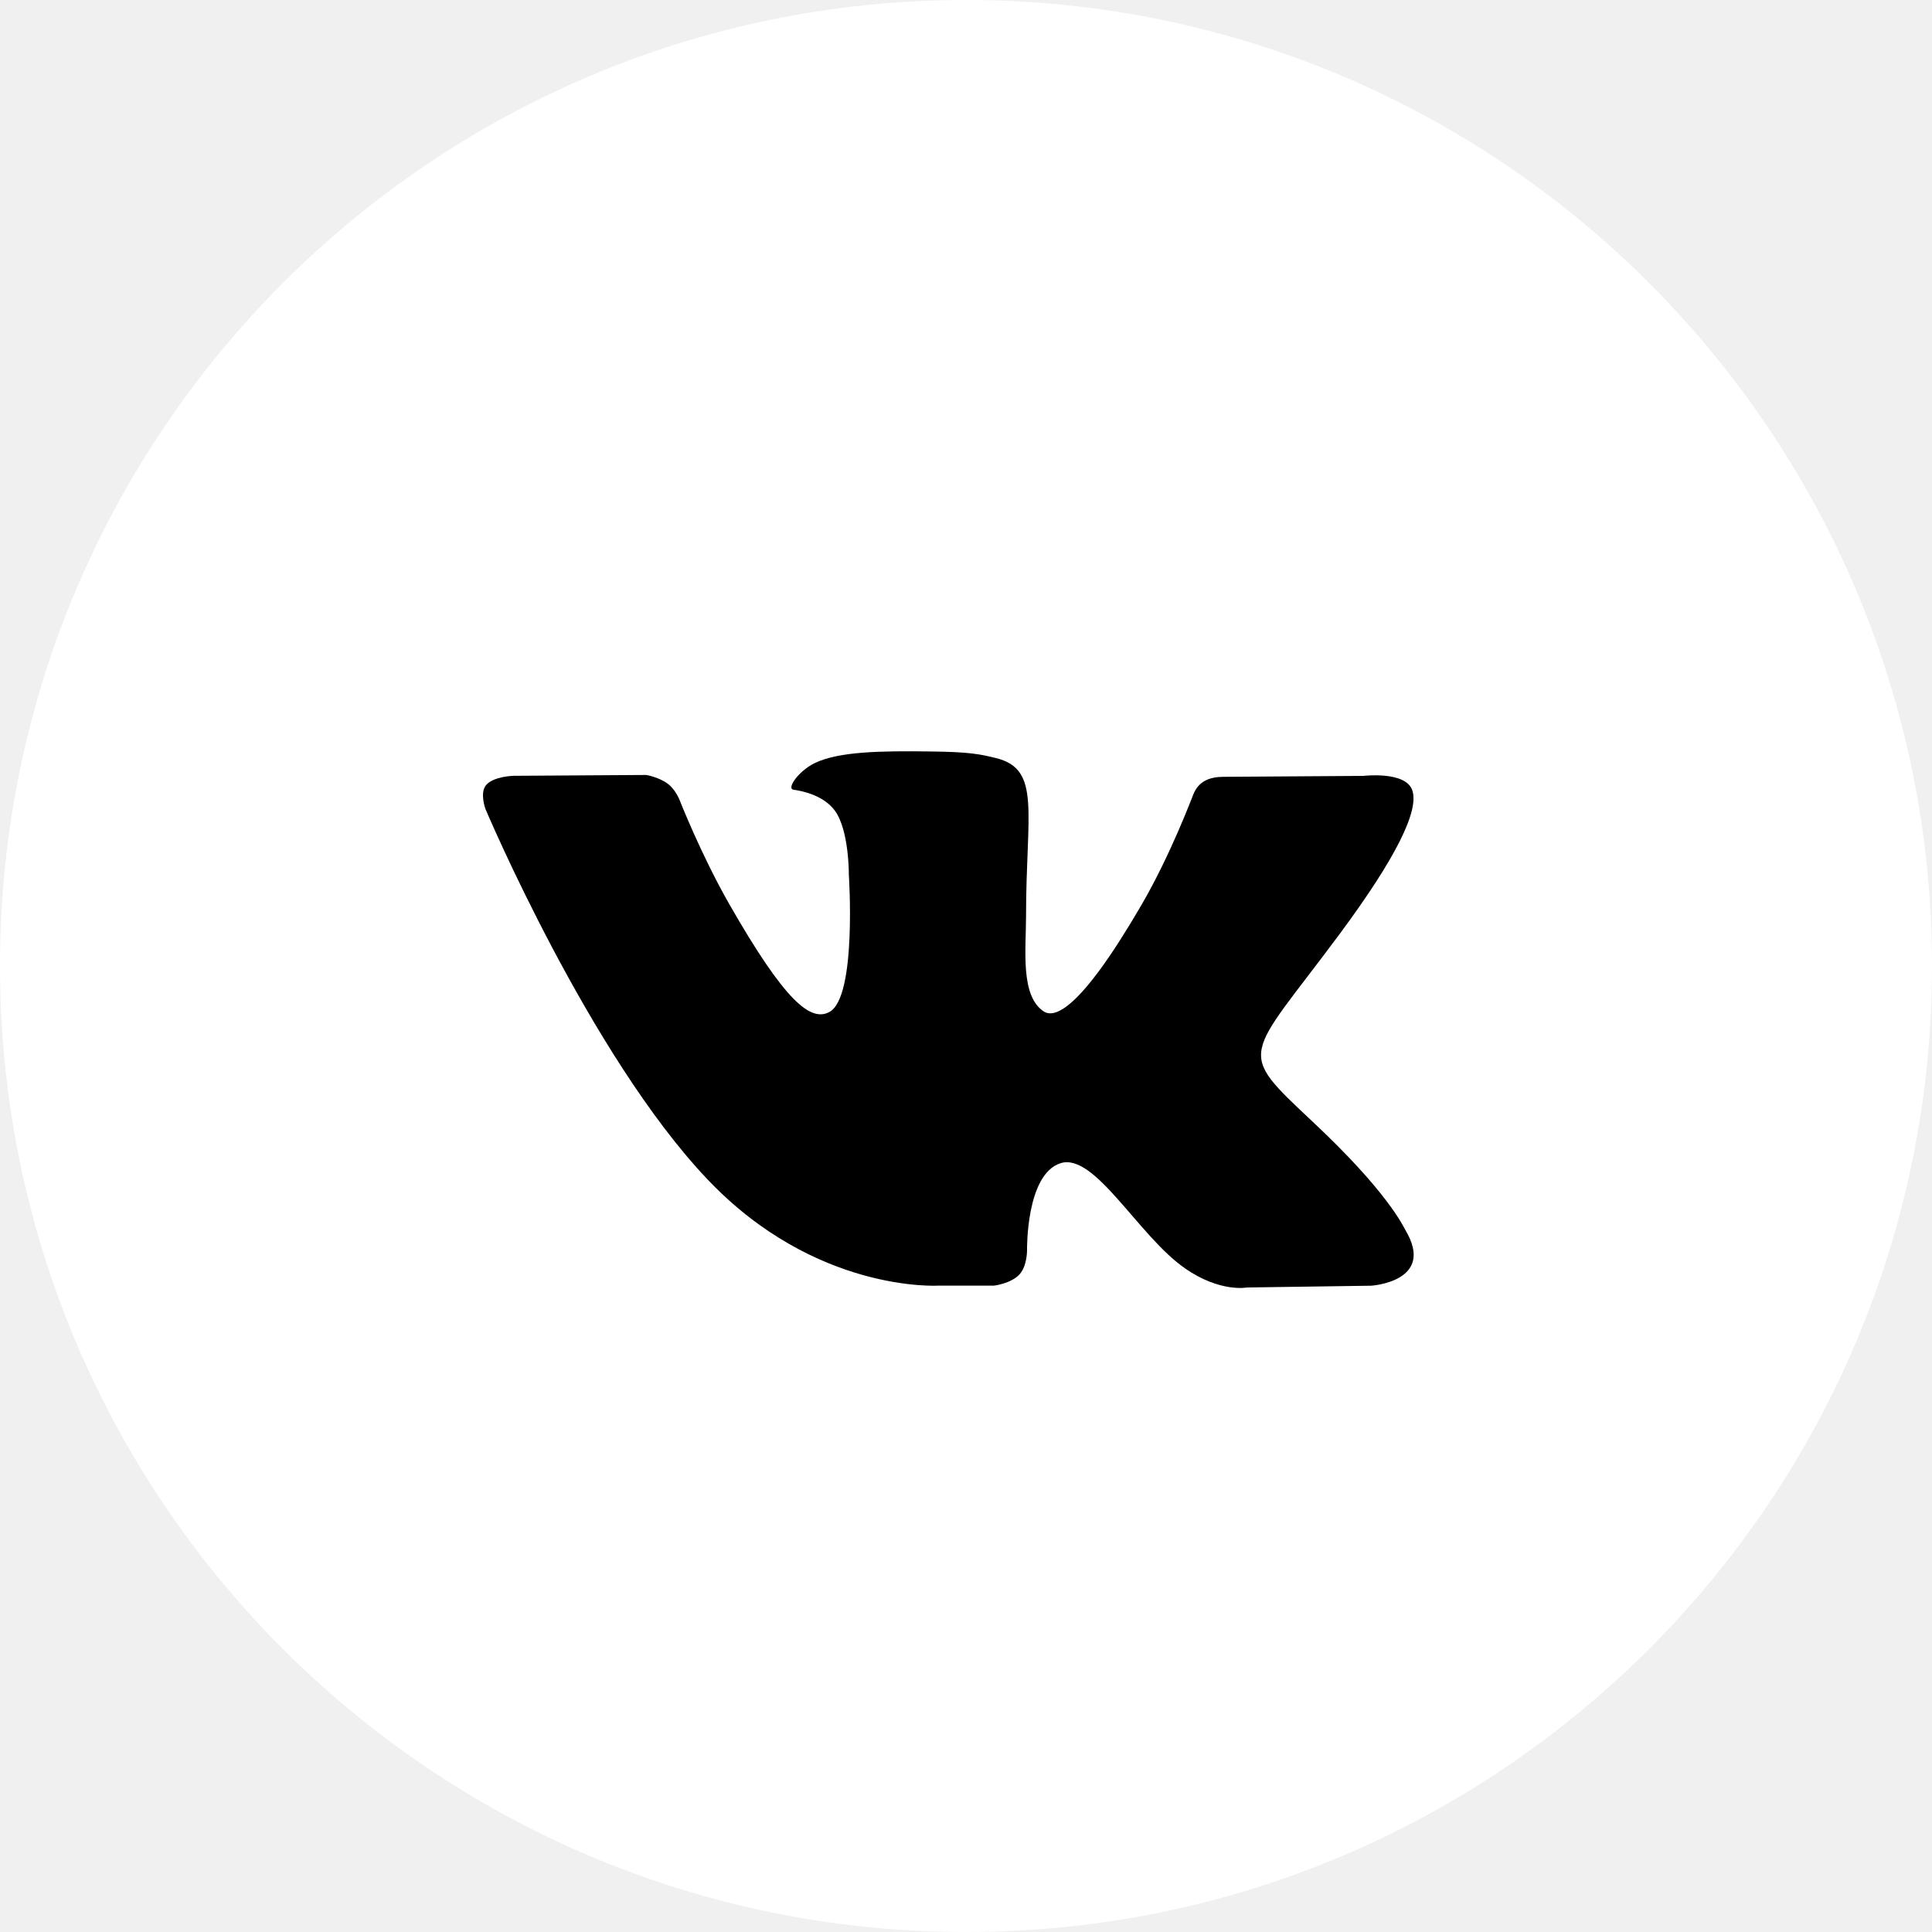
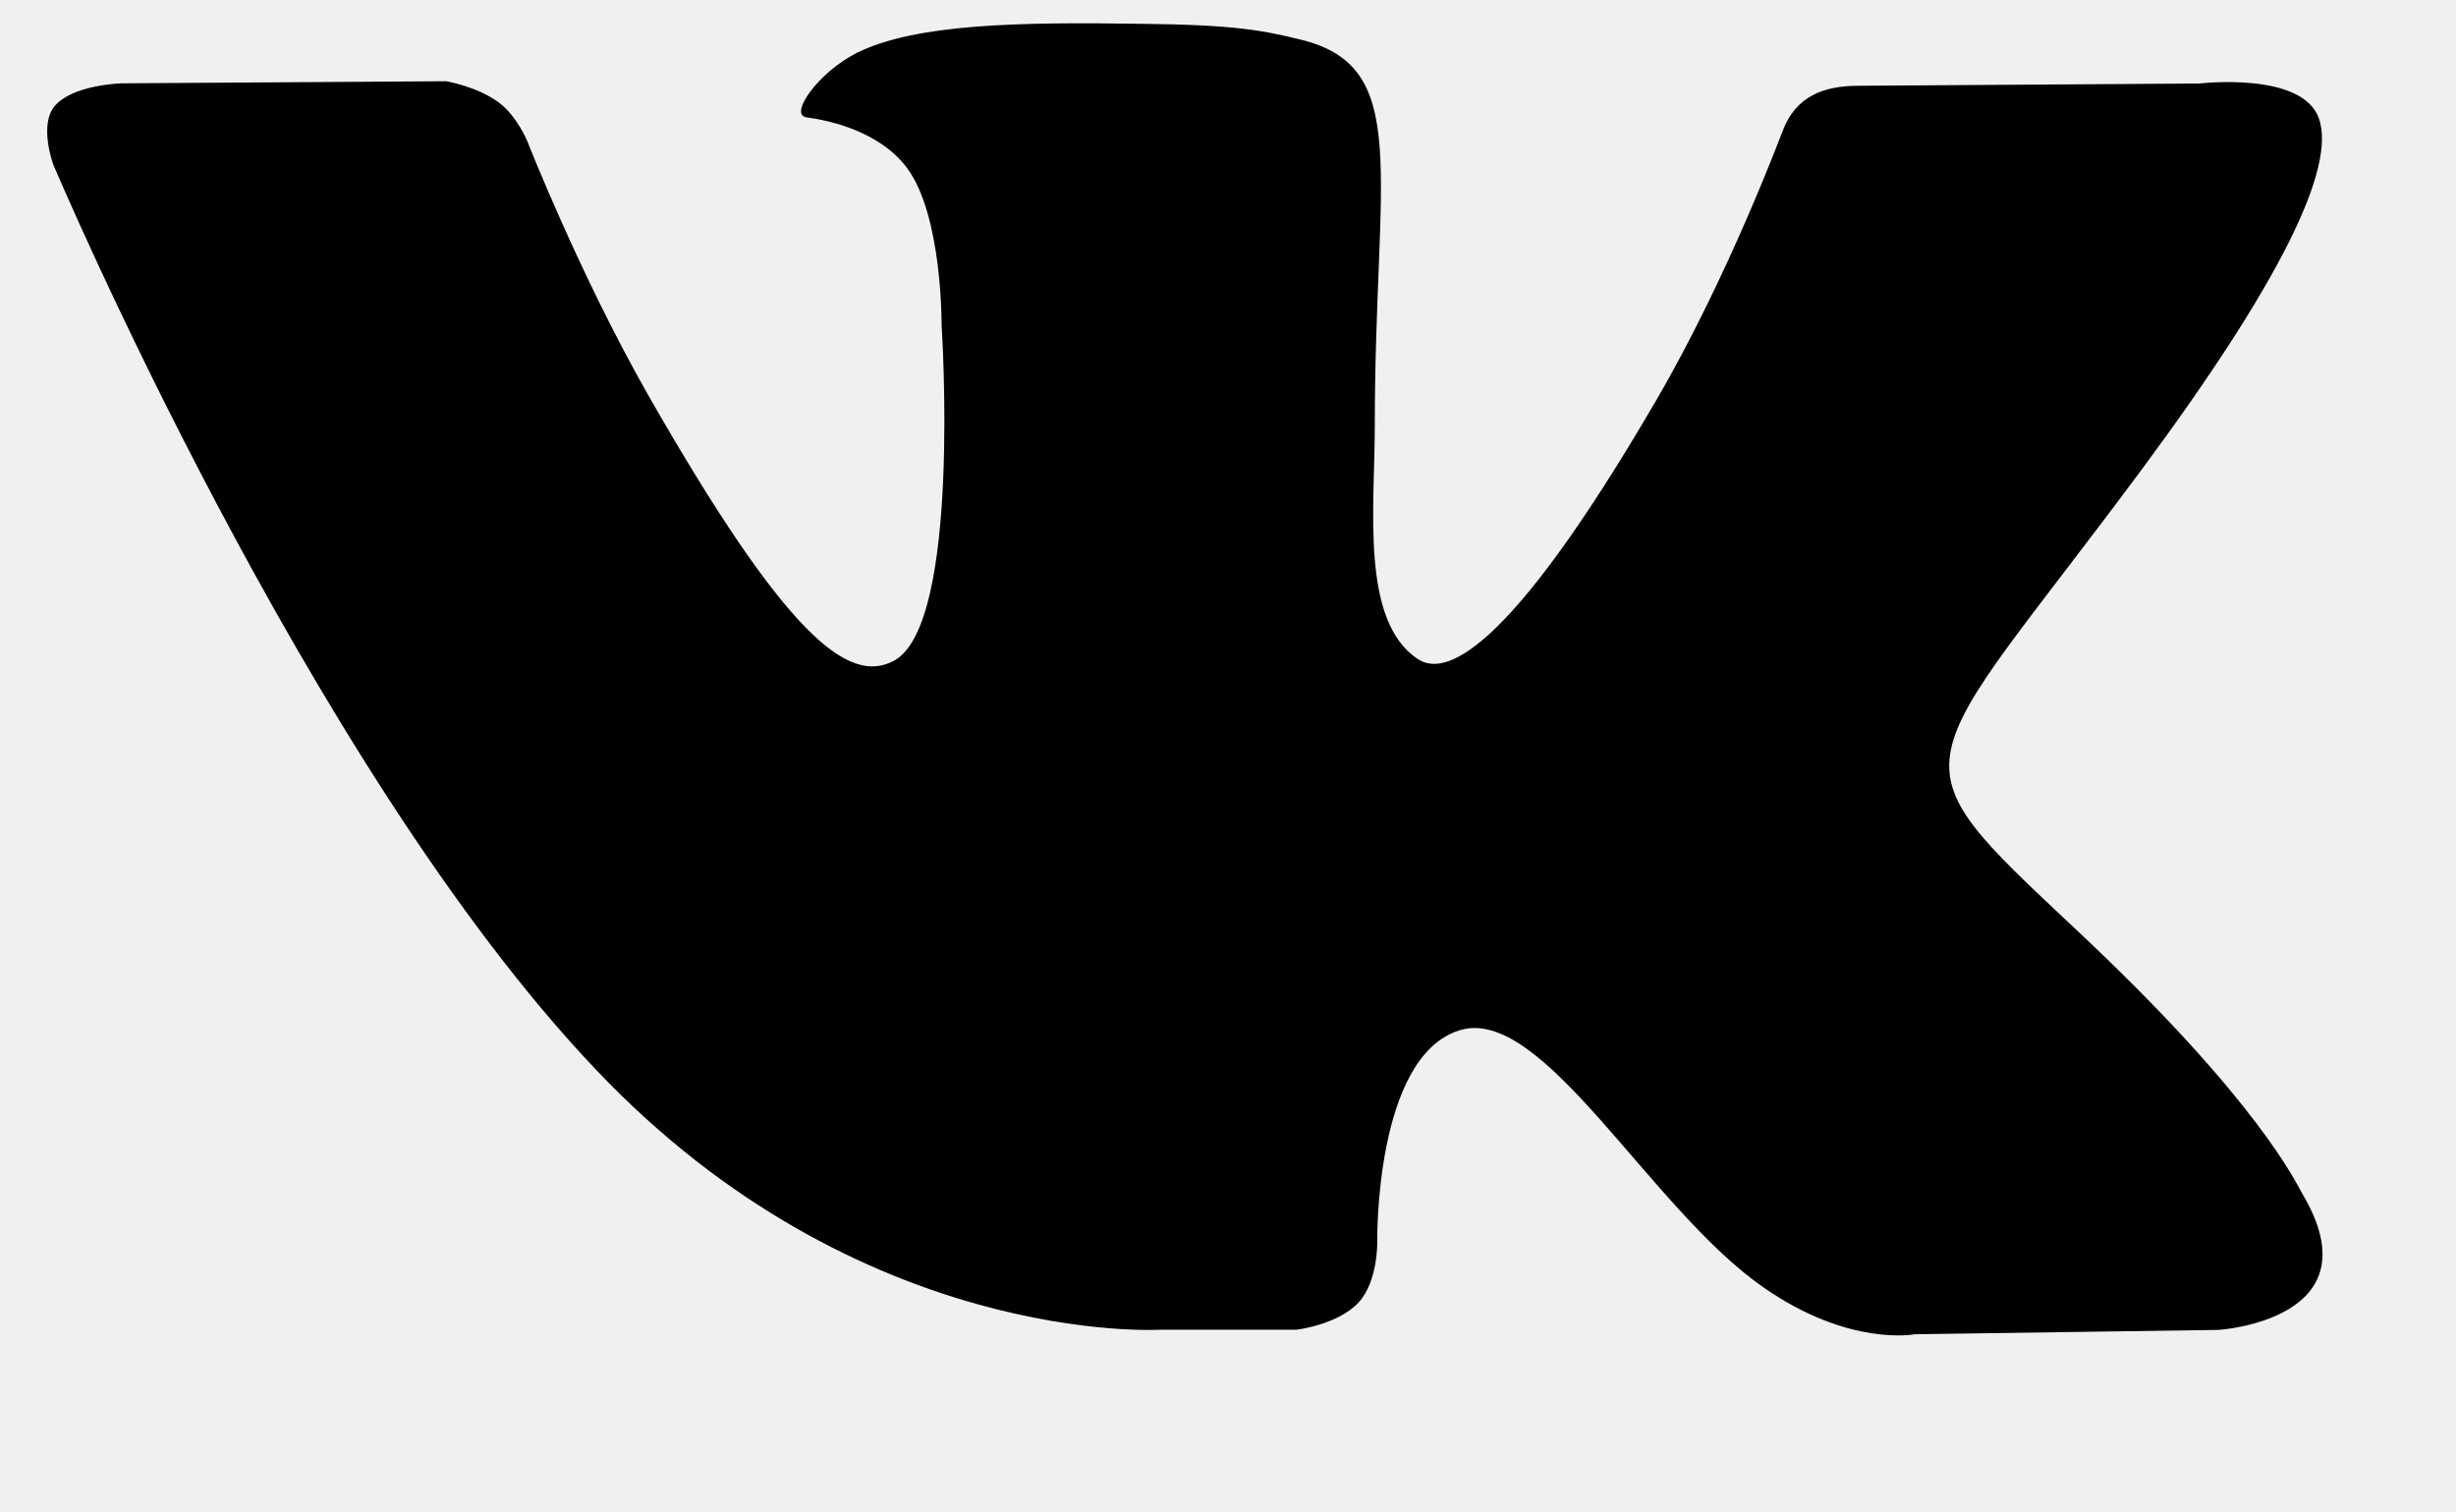
- <svg xmlns="http://www.w3.org/2000/svg" width="25" height="25" viewBox="0 0 25 25" fill="currentcolor">
-   <path d="M12.5 0C5.597 0 0 5.597 0 12.5C0 19.403 5.597 25 12.5 25C19.403 25 25 19.403 25 12.5C25 5.597 19.403 0 12.5 0Z" fill="white" />
-   <path d="M13.723 15.052C14.165 14.909 14.732 15.996 15.335 16.413C15.788 16.728 16.135 16.66 16.135 16.66L17.743 16.637C17.743 16.637 18.584 16.585 18.186 15.917C18.154 15.862 17.954 15.422 16.989 14.518C15.982 13.572 16.118 13.725 17.332 12.09C18.071 11.093 18.367 10.484 18.274 10.224C18.186 9.975 17.642 10.04 17.642 10.04L15.831 10.052C15.654 10.053 15.505 10.107 15.437 10.291C15.435 10.293 15.149 11.062 14.767 11.716C13.961 13.101 13.639 13.174 13.506 13.088C13.2 12.887 13.277 12.283 13.277 11.854C13.277 10.512 13.477 9.953 12.886 9.809C12.688 9.76 12.543 9.729 12.039 9.724C11.395 9.715 10.847 9.724 10.537 9.877C10.331 9.98 10.173 10.206 10.269 10.219C10.389 10.236 10.659 10.293 10.804 10.491C10.989 10.746 10.984 11.319 10.984 11.319C10.984 11.319 11.09 12.899 10.734 13.094C10.489 13.229 10.155 12.955 9.436 11.698C9.069 11.055 8.791 10.345 8.791 10.345C8.791 10.345 8.738 10.213 8.64 10.141C8.524 10.055 8.362 10.028 8.362 10.028L6.643 10.039C6.643 10.039 6.384 10.046 6.289 10.16C6.205 10.261 6.282 10.469 6.282 10.469C6.282 10.469 7.629 13.656 9.155 15.261C10.553 16.734 12.142 16.636 12.142 16.636H12.862C12.862 16.636 13.079 16.611 13.191 16.492C13.294 16.381 13.29 16.172 13.29 16.172C13.29 16.172 13.275 15.195 13.723 15.052Z" />
+ <svg xmlns="http://www.w3.org/2000/svg" width="13" height="8" viewBox="0 0 13 8" fill="currentcolor">
+   <path d="M7.723 5.454C8.165 5.311 8.732 6.398 9.336 6.815C9.788 7.13 10.135 7.062 10.135 7.062L11.743 7.039C11.743 7.039 12.584 6.987 12.187 6.319C12.154 6.263 11.954 5.824 10.989 4.92C9.981 3.974 10.118 4.127 11.332 2.491C12.071 1.495 12.367 0.886 12.274 0.626C12.186 0.377 11.642 0.442 11.642 0.442L9.831 0.454C9.654 0.455 9.505 0.509 9.436 0.693C9.435 0.694 9.149 1.464 8.767 2.118C7.961 3.502 7.639 3.576 7.506 3.489C7.2 3.289 7.277 2.685 7.277 2.256C7.277 0.914 7.477 0.355 6.886 0.21C6.688 0.162 6.543 0.131 6.039 0.126C5.394 0.116 4.847 0.126 4.537 0.279C4.331 0.382 4.173 0.608 4.269 0.621C4.389 0.637 4.659 0.695 4.804 0.893C4.989 1.148 4.984 1.721 4.984 1.721C4.984 1.721 5.09 3.3 4.734 3.496C4.489 3.631 4.155 3.356 3.436 2.1C3.069 1.457 2.791 0.747 2.791 0.747C2.791 0.747 2.737 0.615 2.64 0.542C2.524 0.457 2.362 0.43 2.362 0.43L0.643 0.441C0.643 0.441 0.384 0.448 0.289 0.562C0.205 0.663 0.282 0.871 0.282 0.871C0.282 0.871 1.629 4.058 3.155 5.662C4.553 7.136 6.142 7.038 6.142 7.038H6.862C6.862 7.038 7.08 7.013 7.191 6.894C7.294 6.783 7.29 6.574 7.29 6.574C7.29 6.574 7.275 5.597 7.723 5.454Z" />
</svg>
